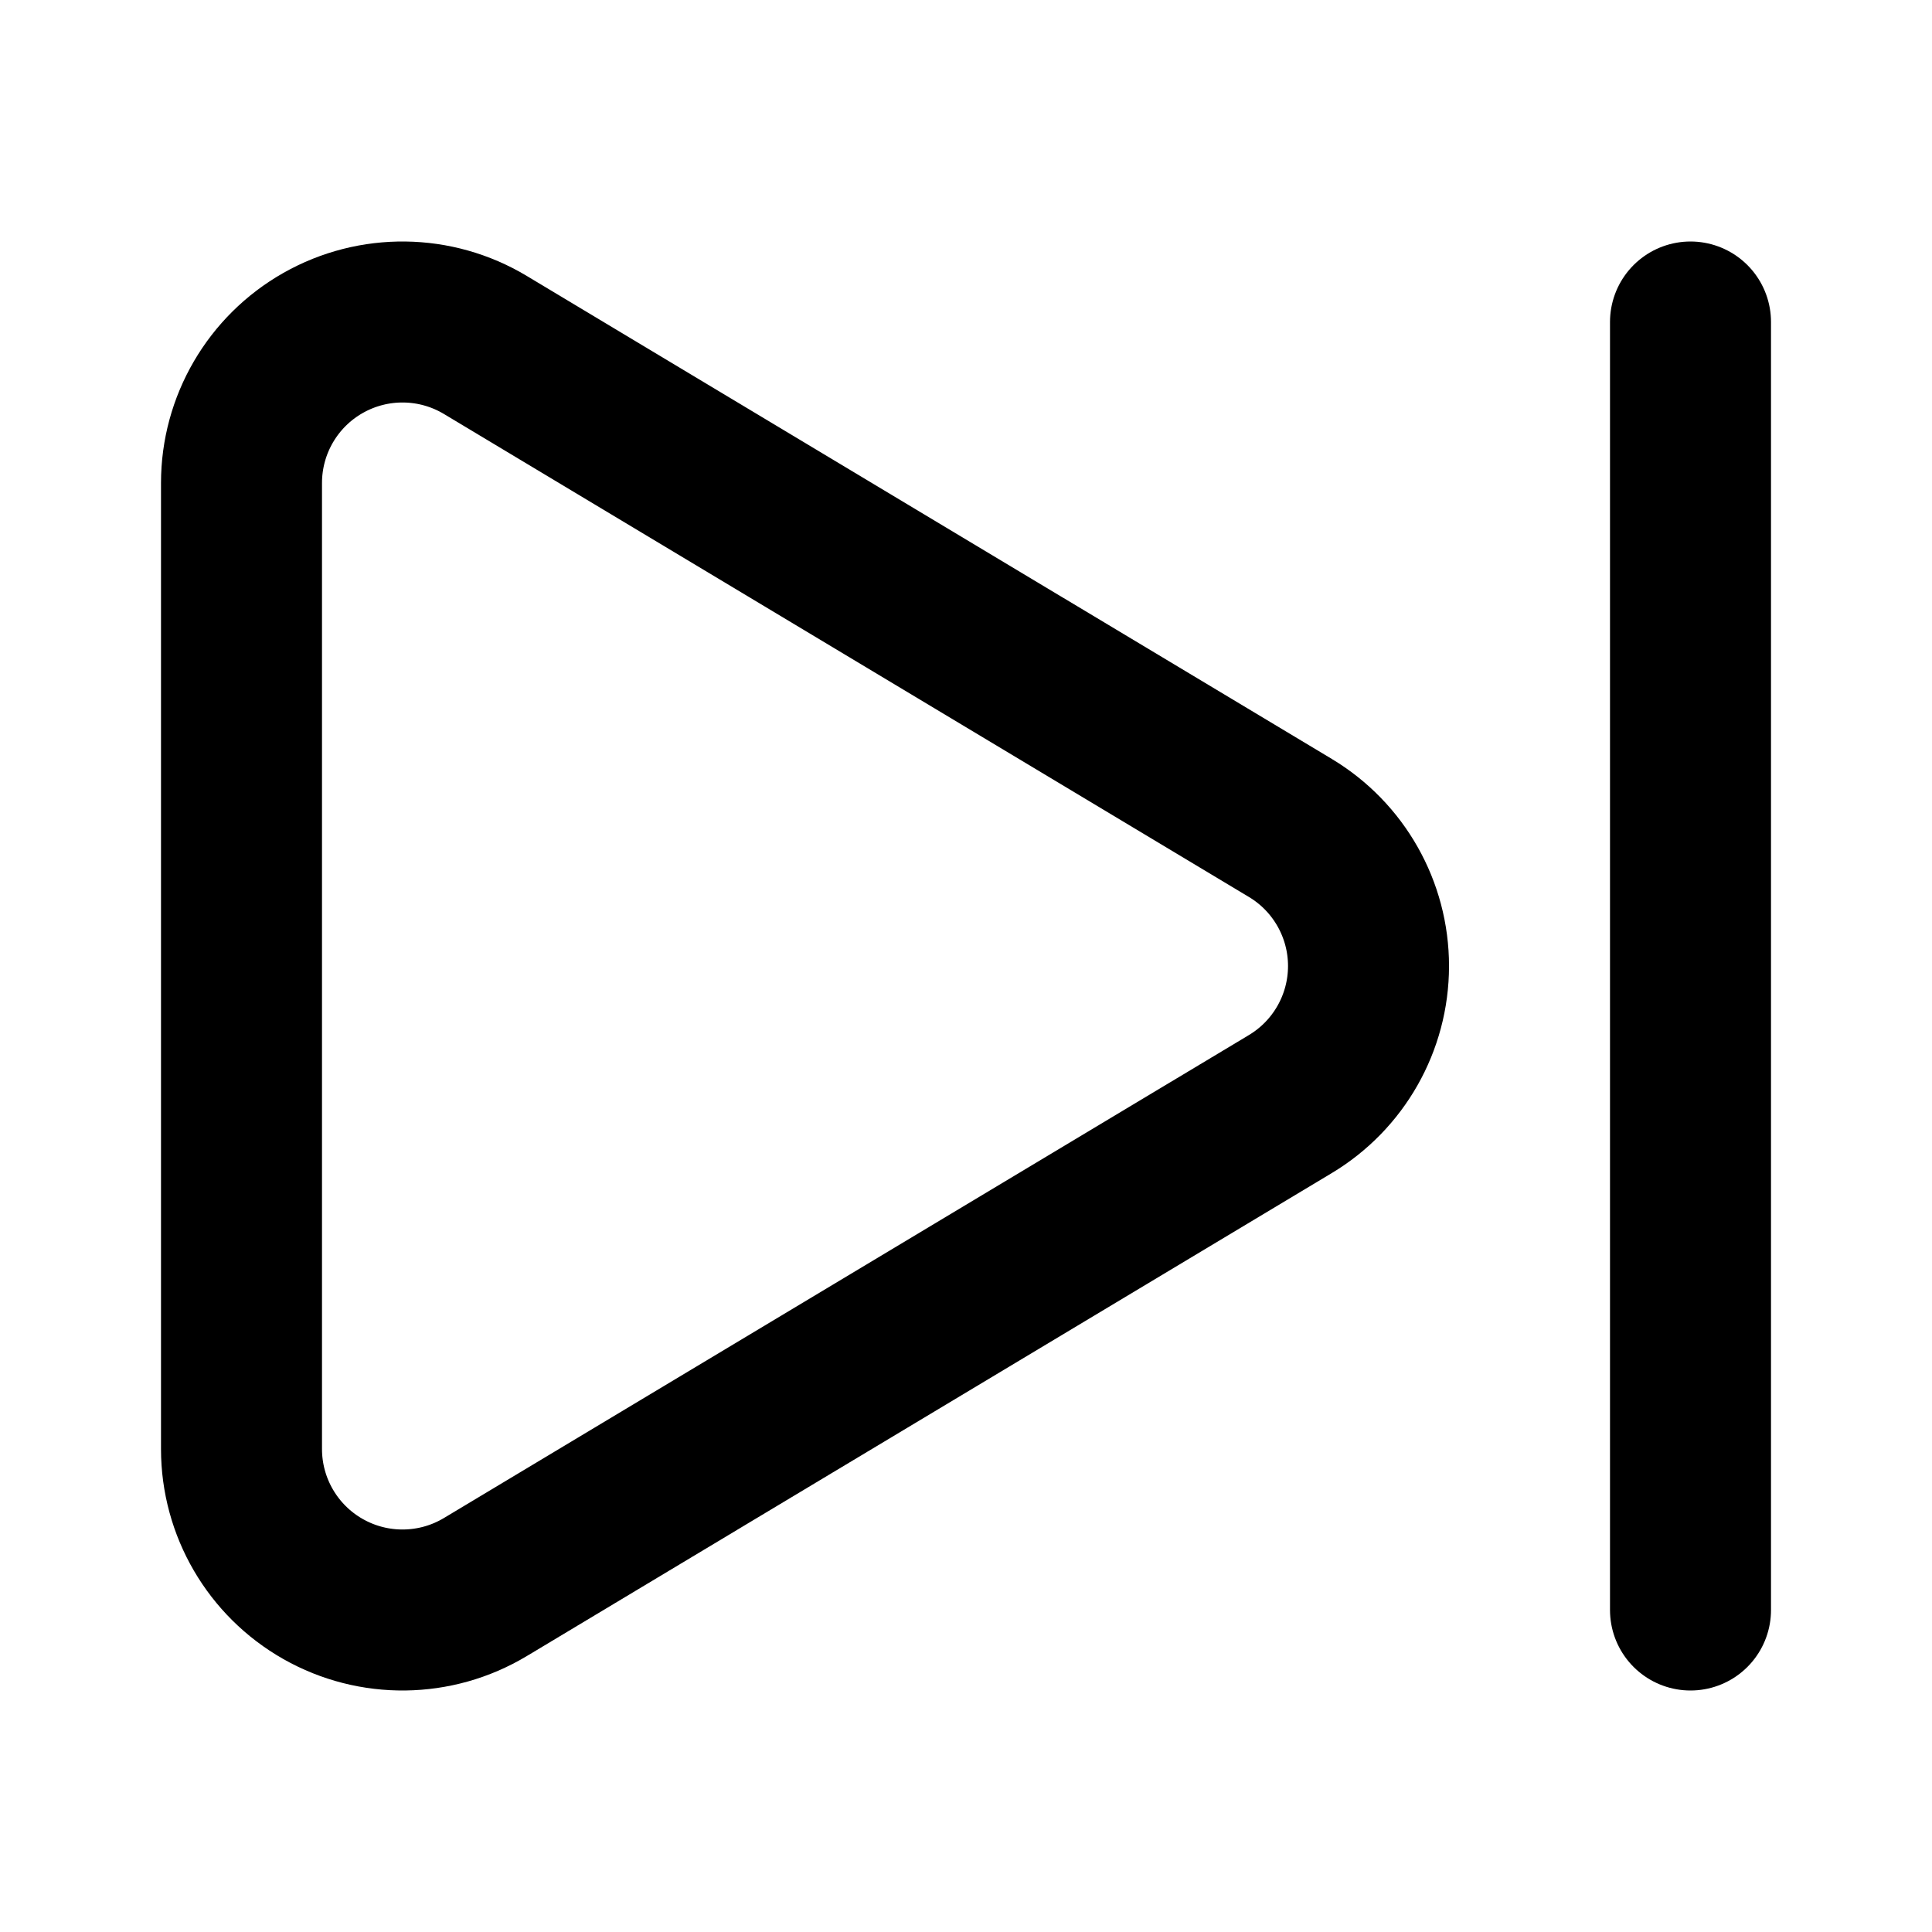
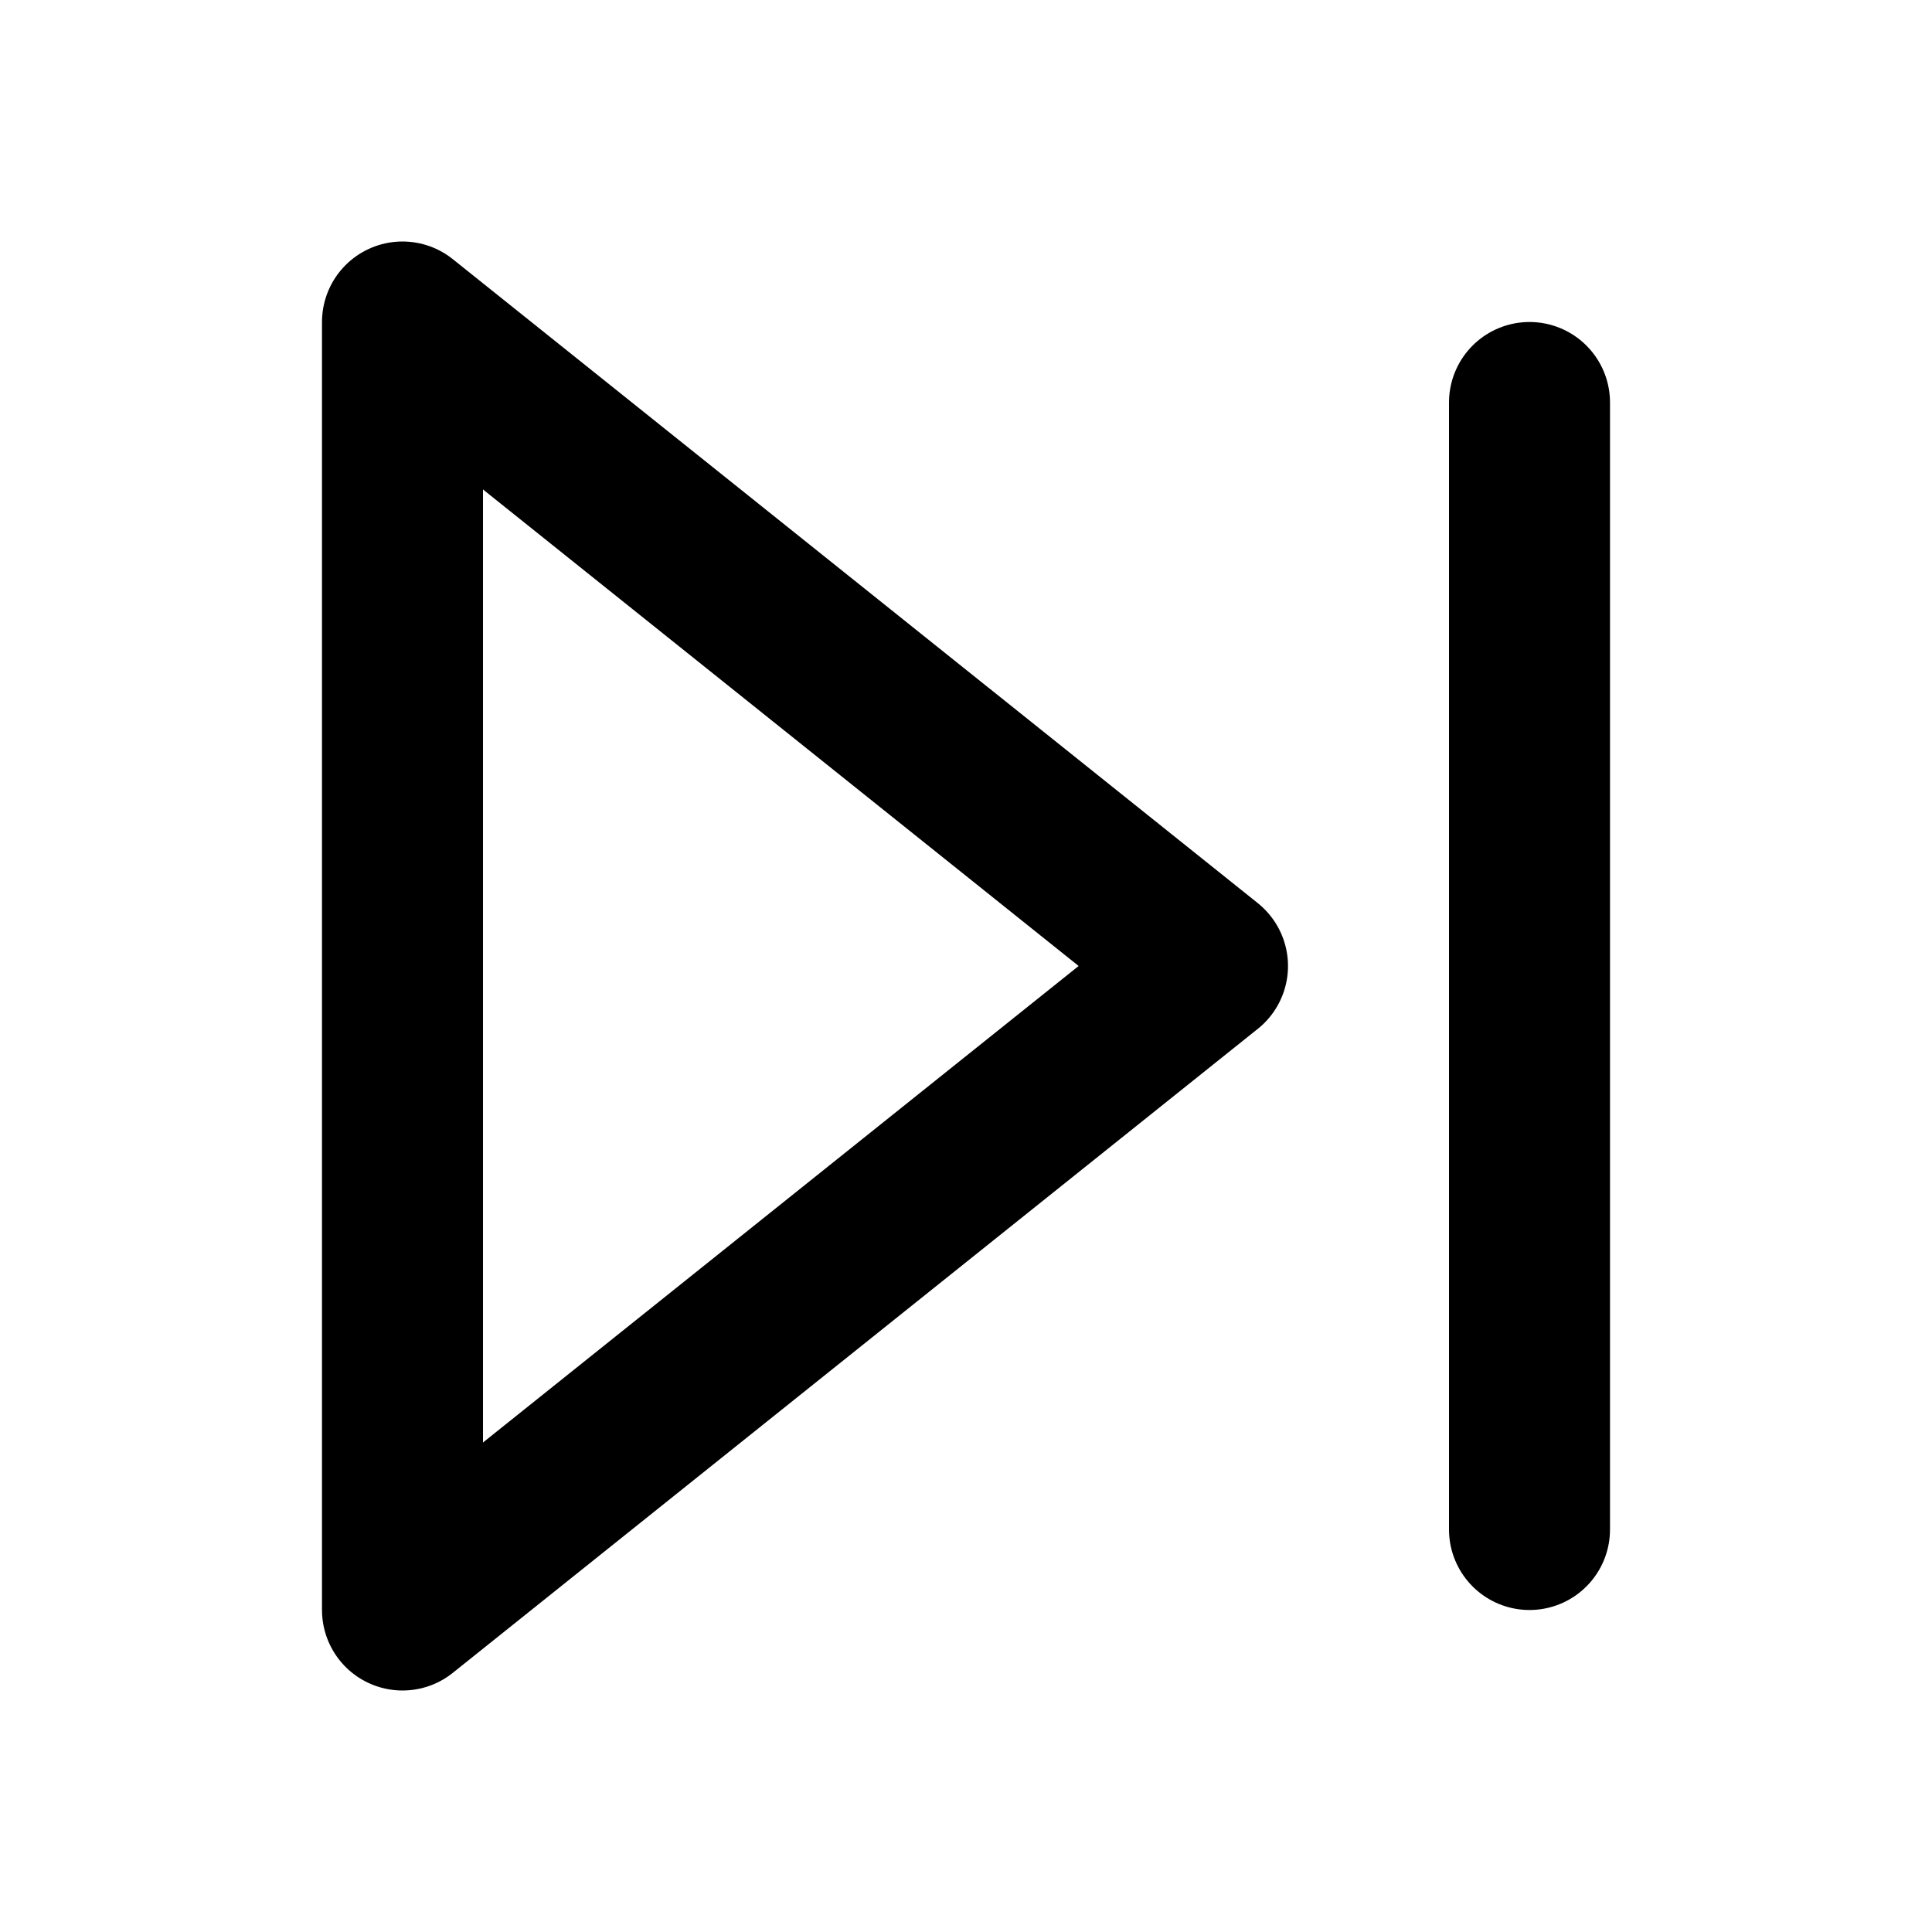
<svg xmlns="http://www.w3.org/2000/svg" class="lucide lucide-skip-forward" width="24" height="24" viewBox="0 0 24 24" fill="none" stroke="currentColor" stroke-width="2" stroke-linecap="round" stroke-linejoin="round">
-   <path d="M21 4v16" />
-   <path d="M6.029 4.285A2 2 0 0 0 3 6v12a2 2 0 0 0 3.029 1.715l9.997-5.998a2 2 0 0 0 .003-3.432z" />
+   <polygon points="5 4 15 12 5 20 5 4" />
+   <line x1="19" x2="19" y1="5" y2="19" />
</svg>
